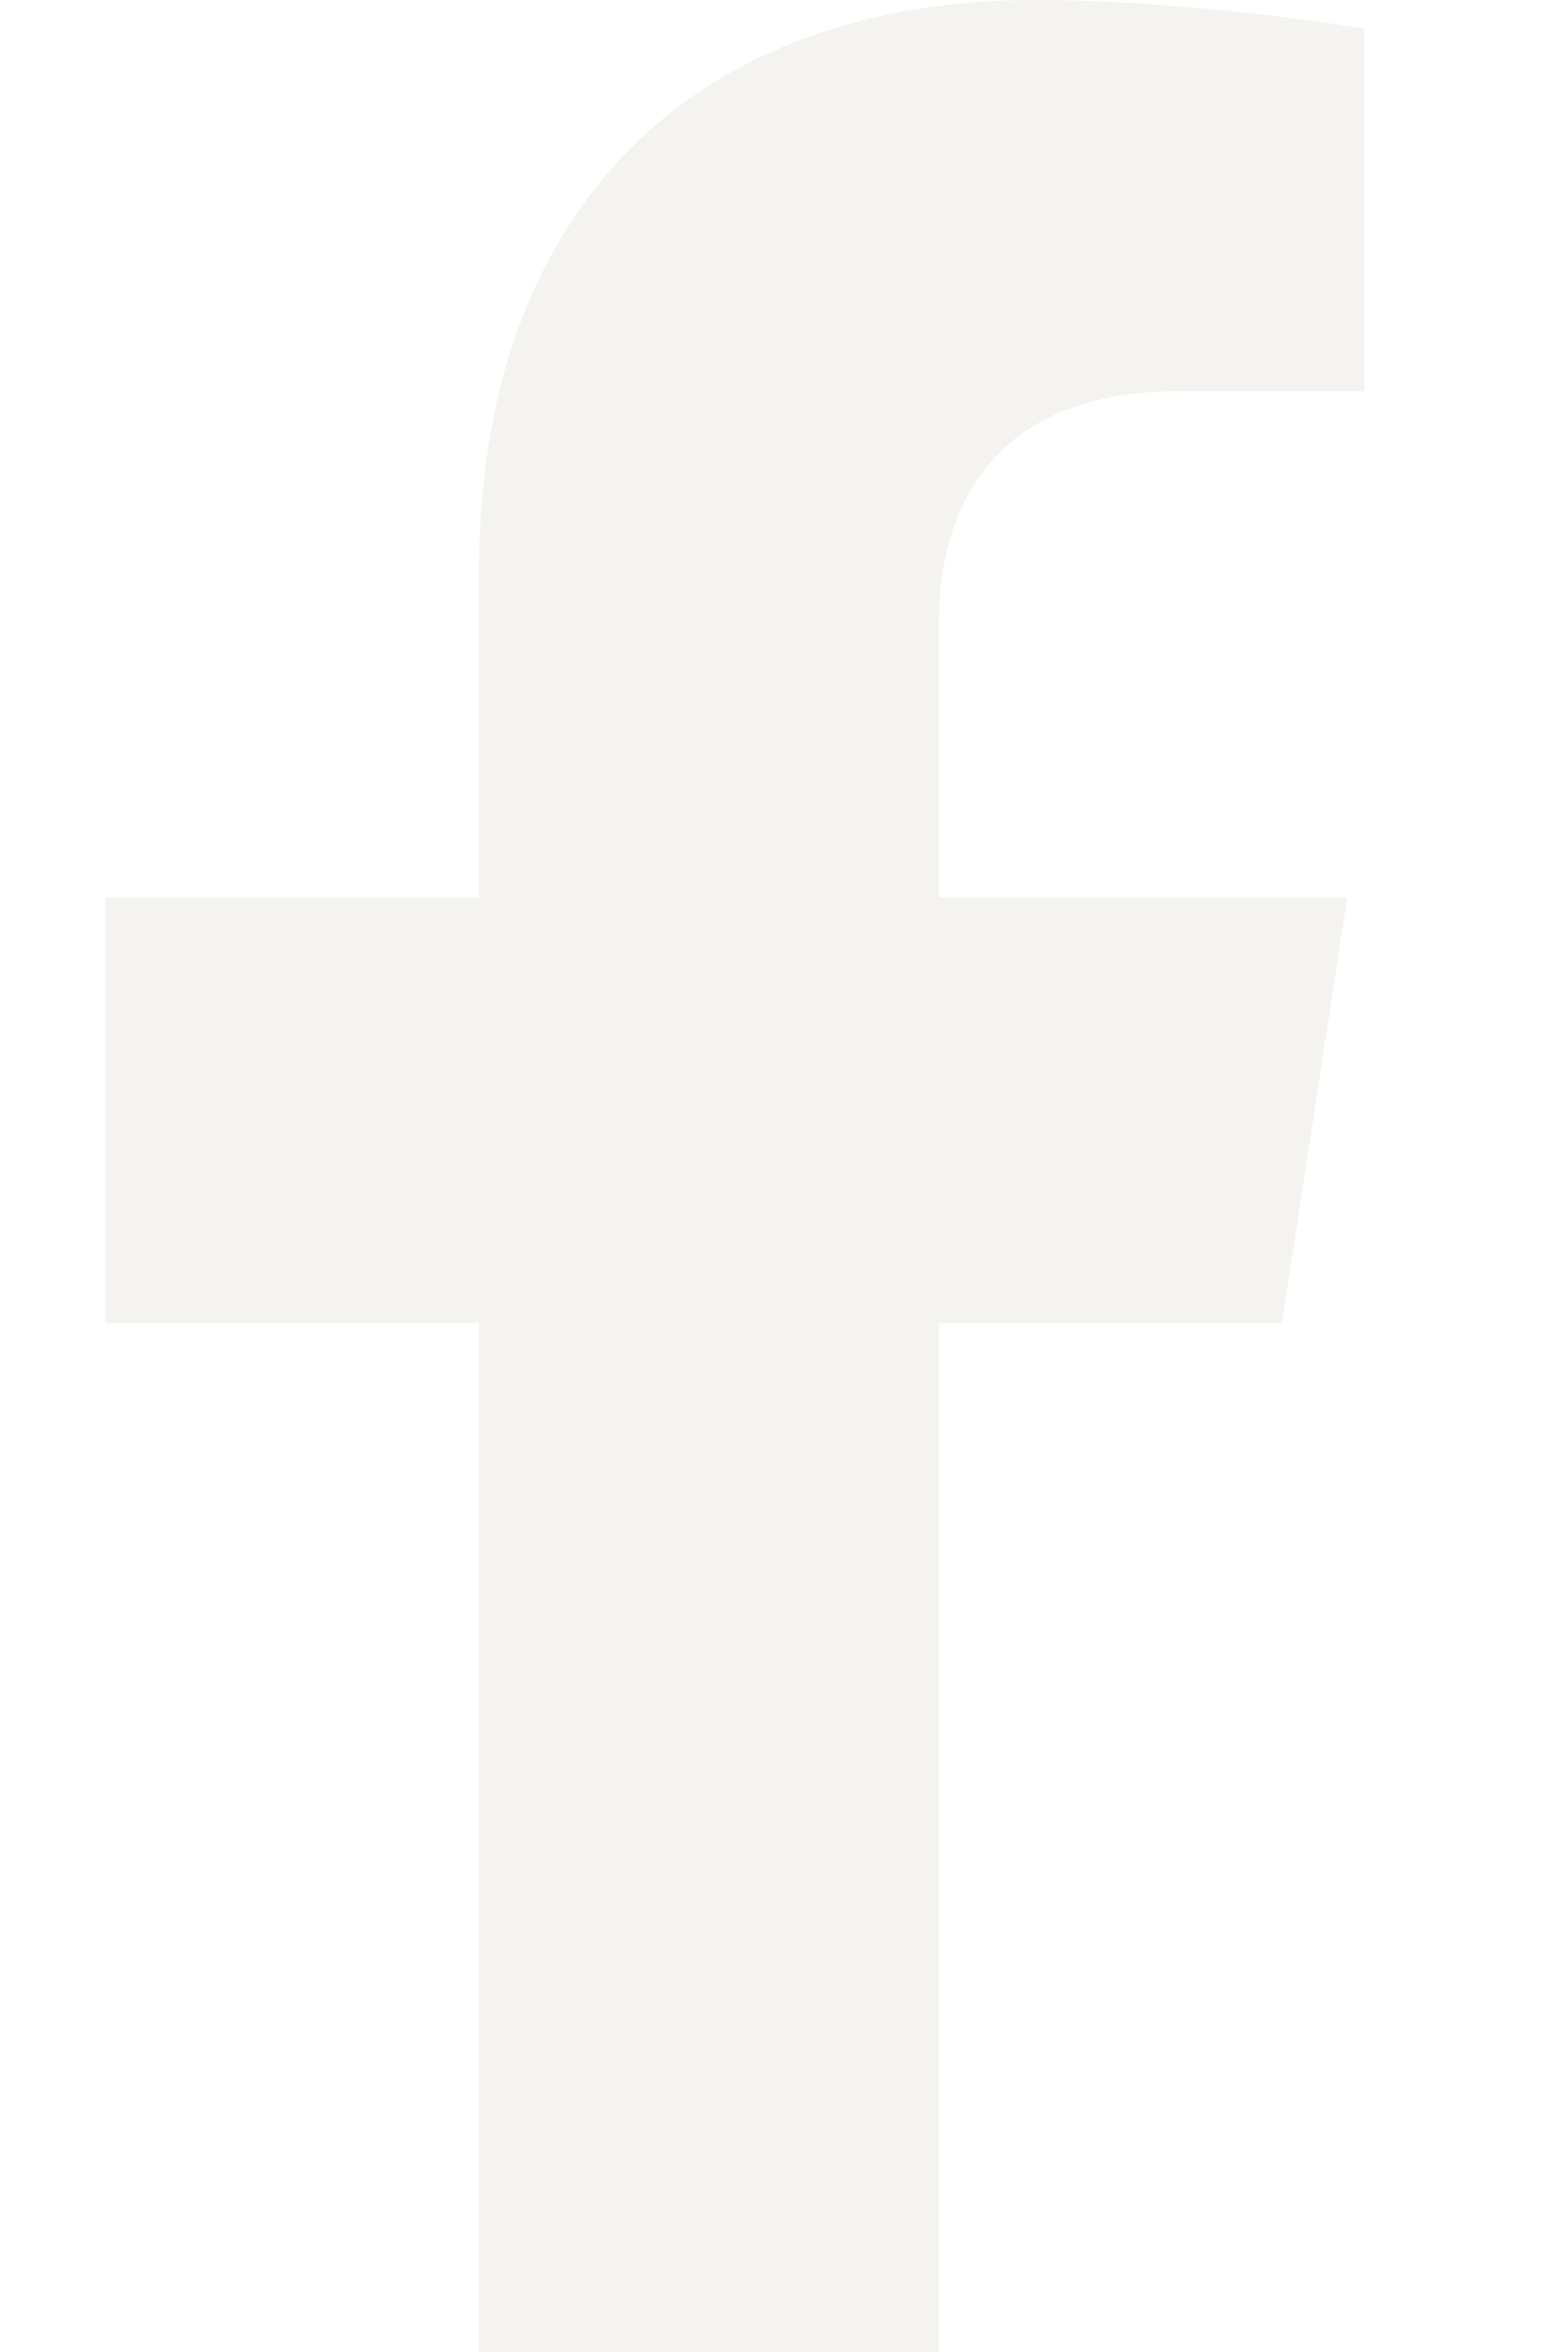
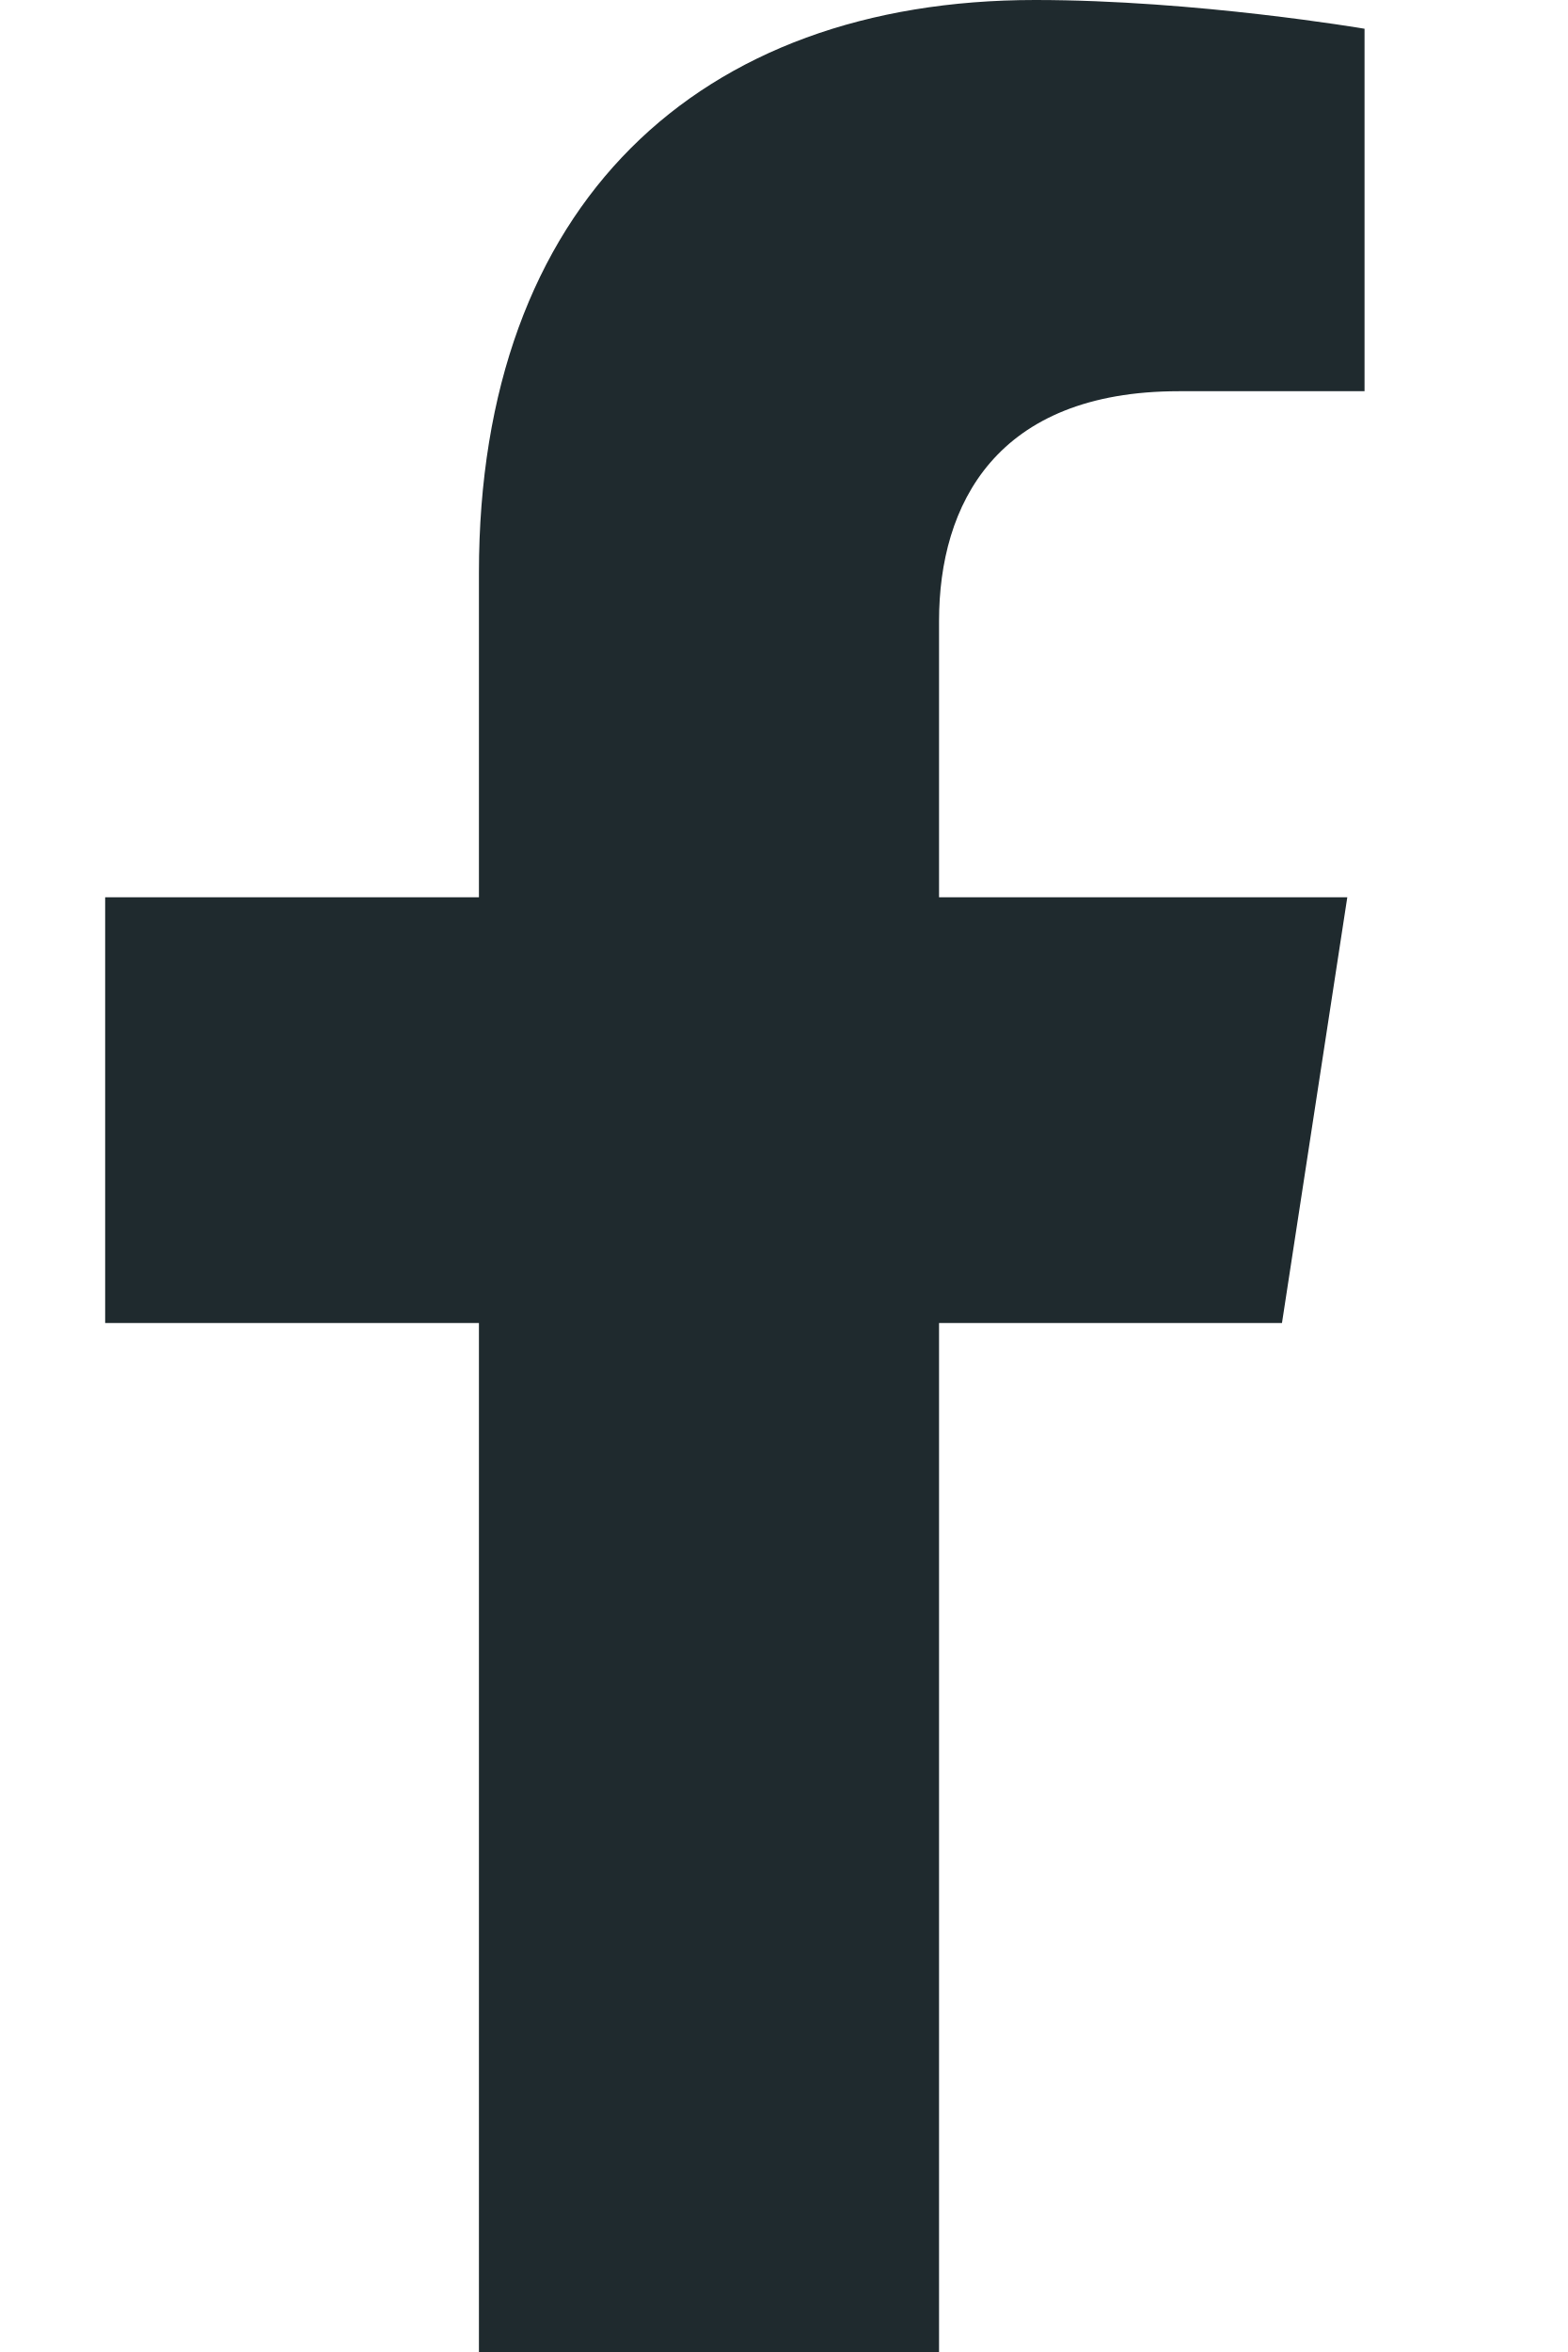
<svg xmlns="http://www.w3.org/2000/svg" width="12" height="18" viewBox="0 0 12 18" fill="none">
-   <path d="M9.813 10.125L10.313 6.867H7.188V4.753C7.188 3.862 7.624 2.994 9.024 2.994H10.445V0.22C10.445 0.22 9.156 0 7.923 0C5.349 0 3.666 1.56 3.666 4.385V6.867H0.805V10.125H3.666V18H7.188V10.125H9.813Z" fill="#F4F3F0" />
+   <path d="M9.813 10.125L10.313 6.867H7.188V4.753C7.188 3.862 7.624 2.994 9.024 2.994H10.445V0.22C10.445 0.22 9.156 0 7.923 0C5.349 0 3.666 1.56 3.666 4.385V6.867H0.805V10.125H3.666V18H7.188V10.125H9.813Z" fill="#1F2A2E" />
</svg>
